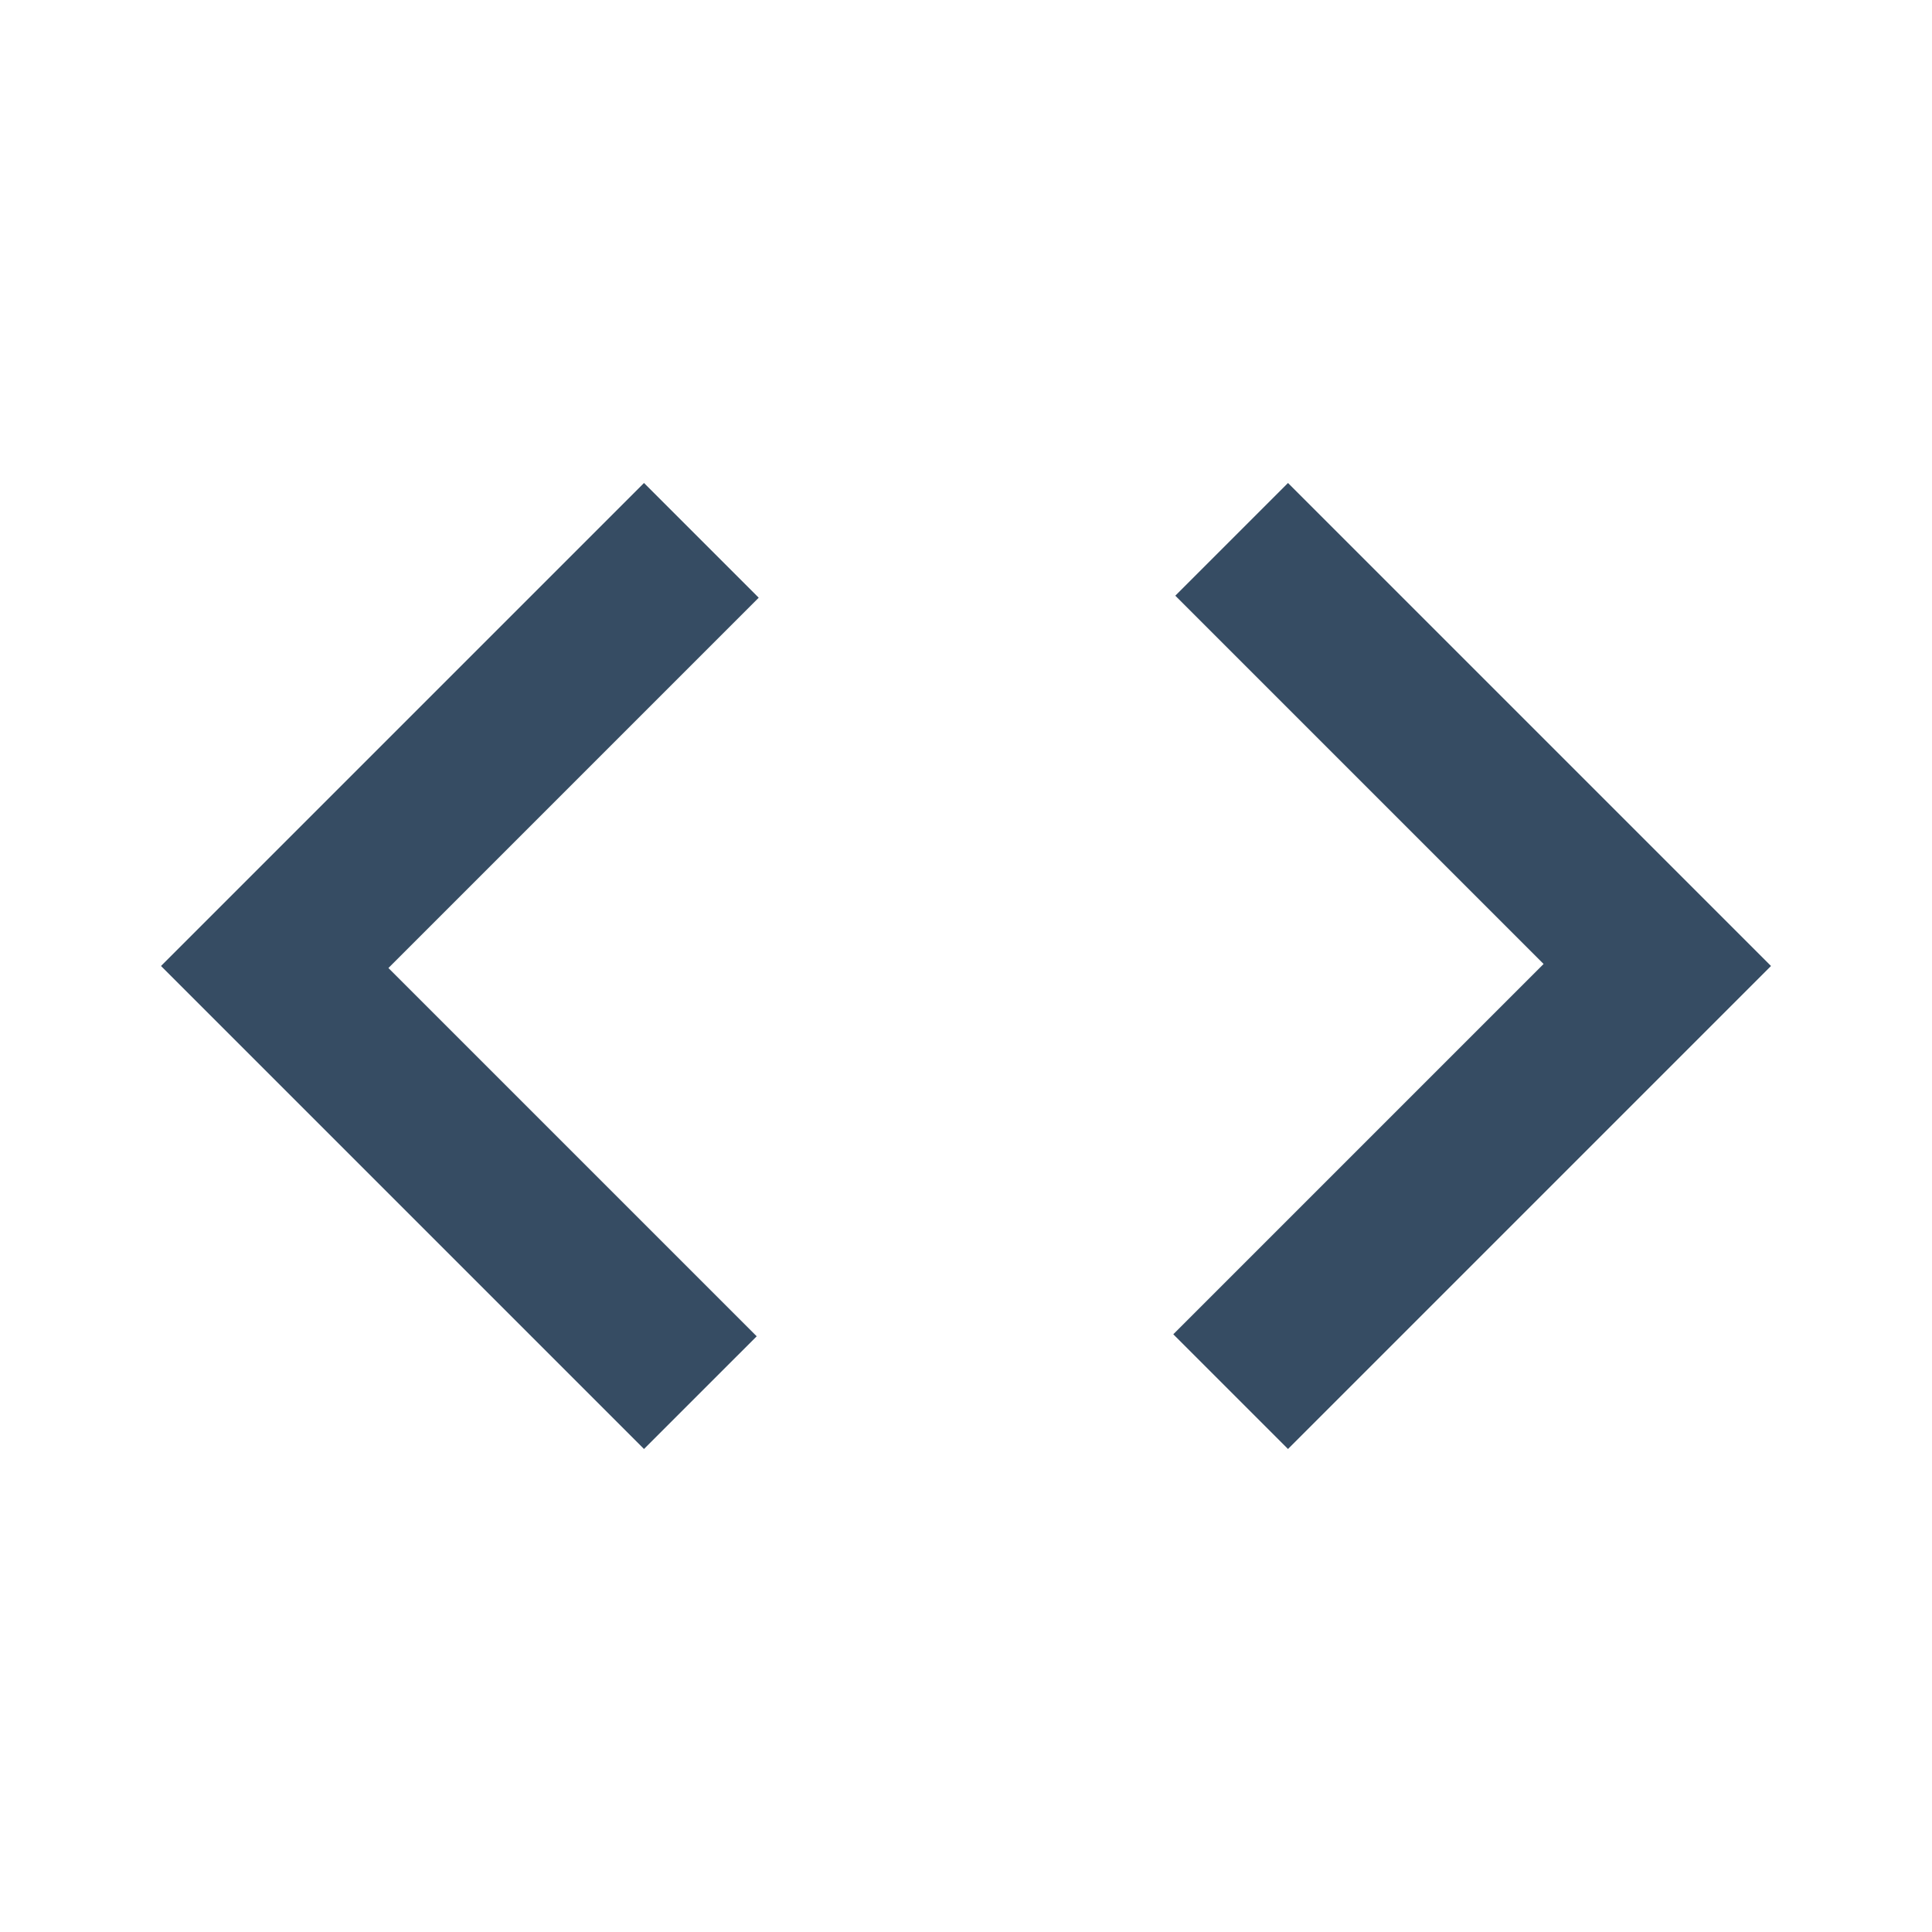
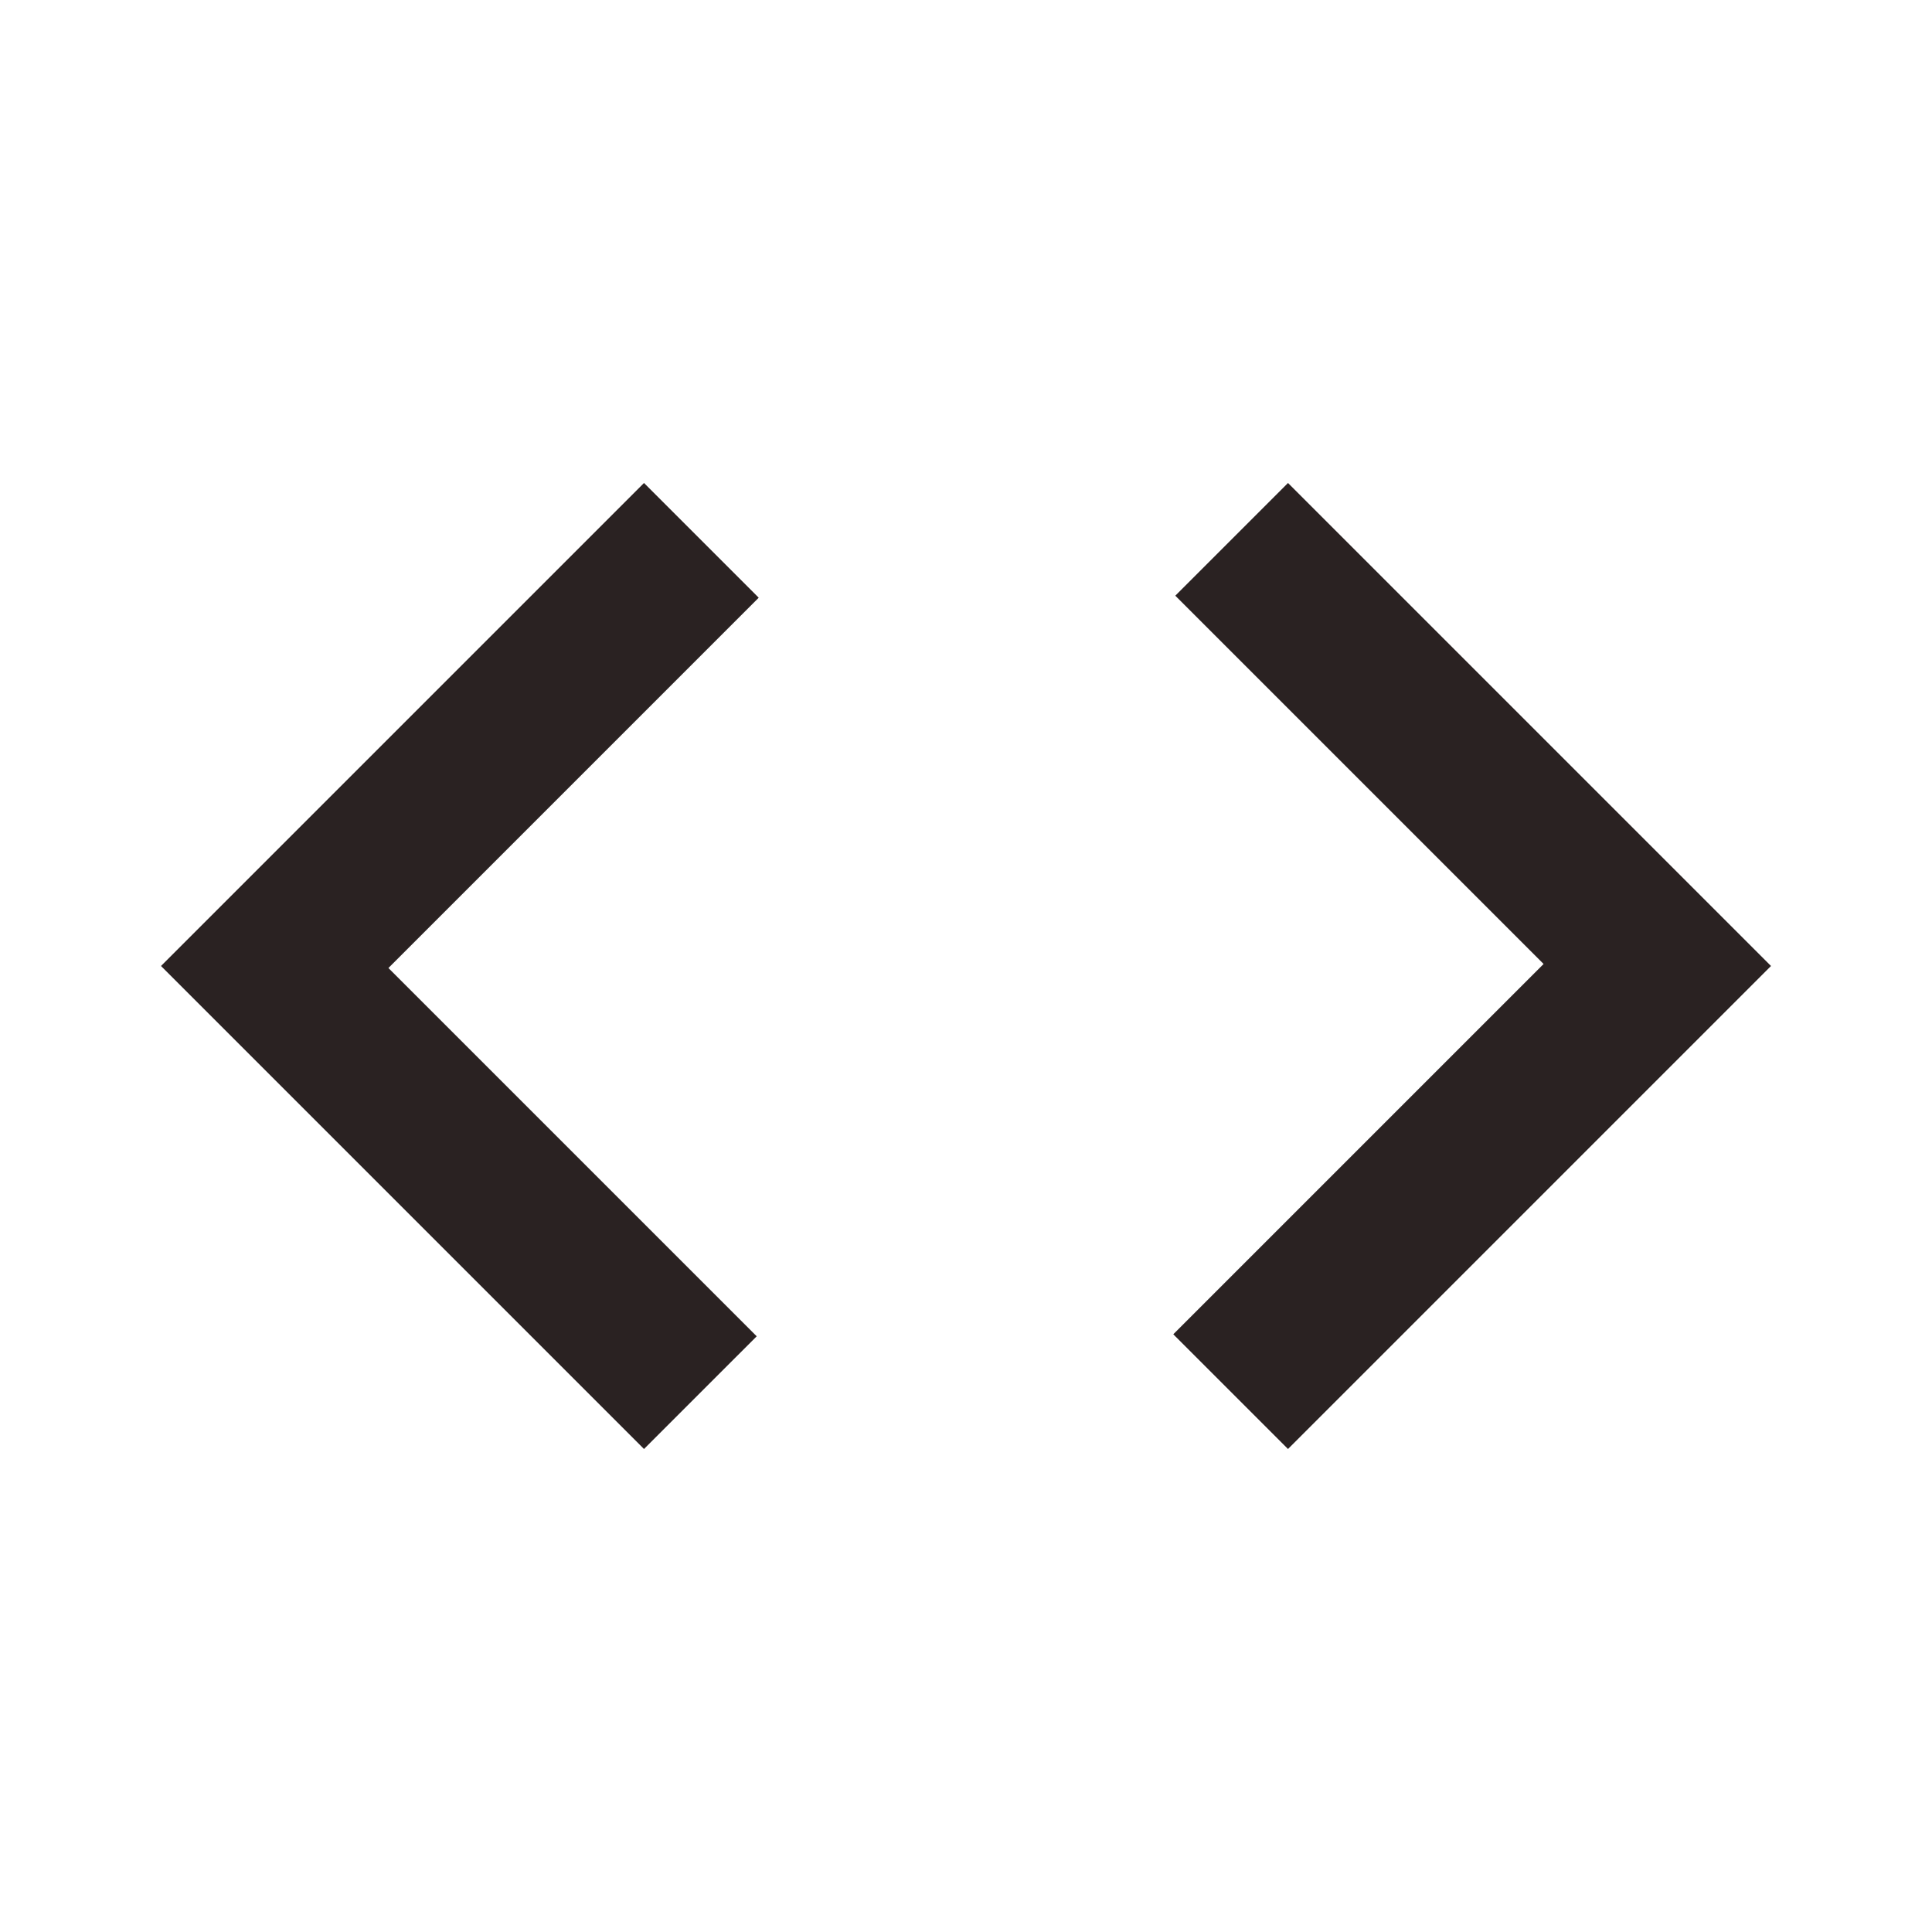
- <svg xmlns="http://www.w3.org/2000/svg" height="24px" viewBox="0 -960 960 960" width="24px" fill="#364c63">
+ <svg xmlns="http://www.w3.org/2000/svg" height="24px" viewBox="0 -960 960 960" width="24px" fill="#2a2222">
  <path d="M320-240 80-480l240-240 57 57-184 184 183 183-56 56Zm320 0-57-57 184-184-183-183 56-56 240 240-240 240Z" />
</svg>
